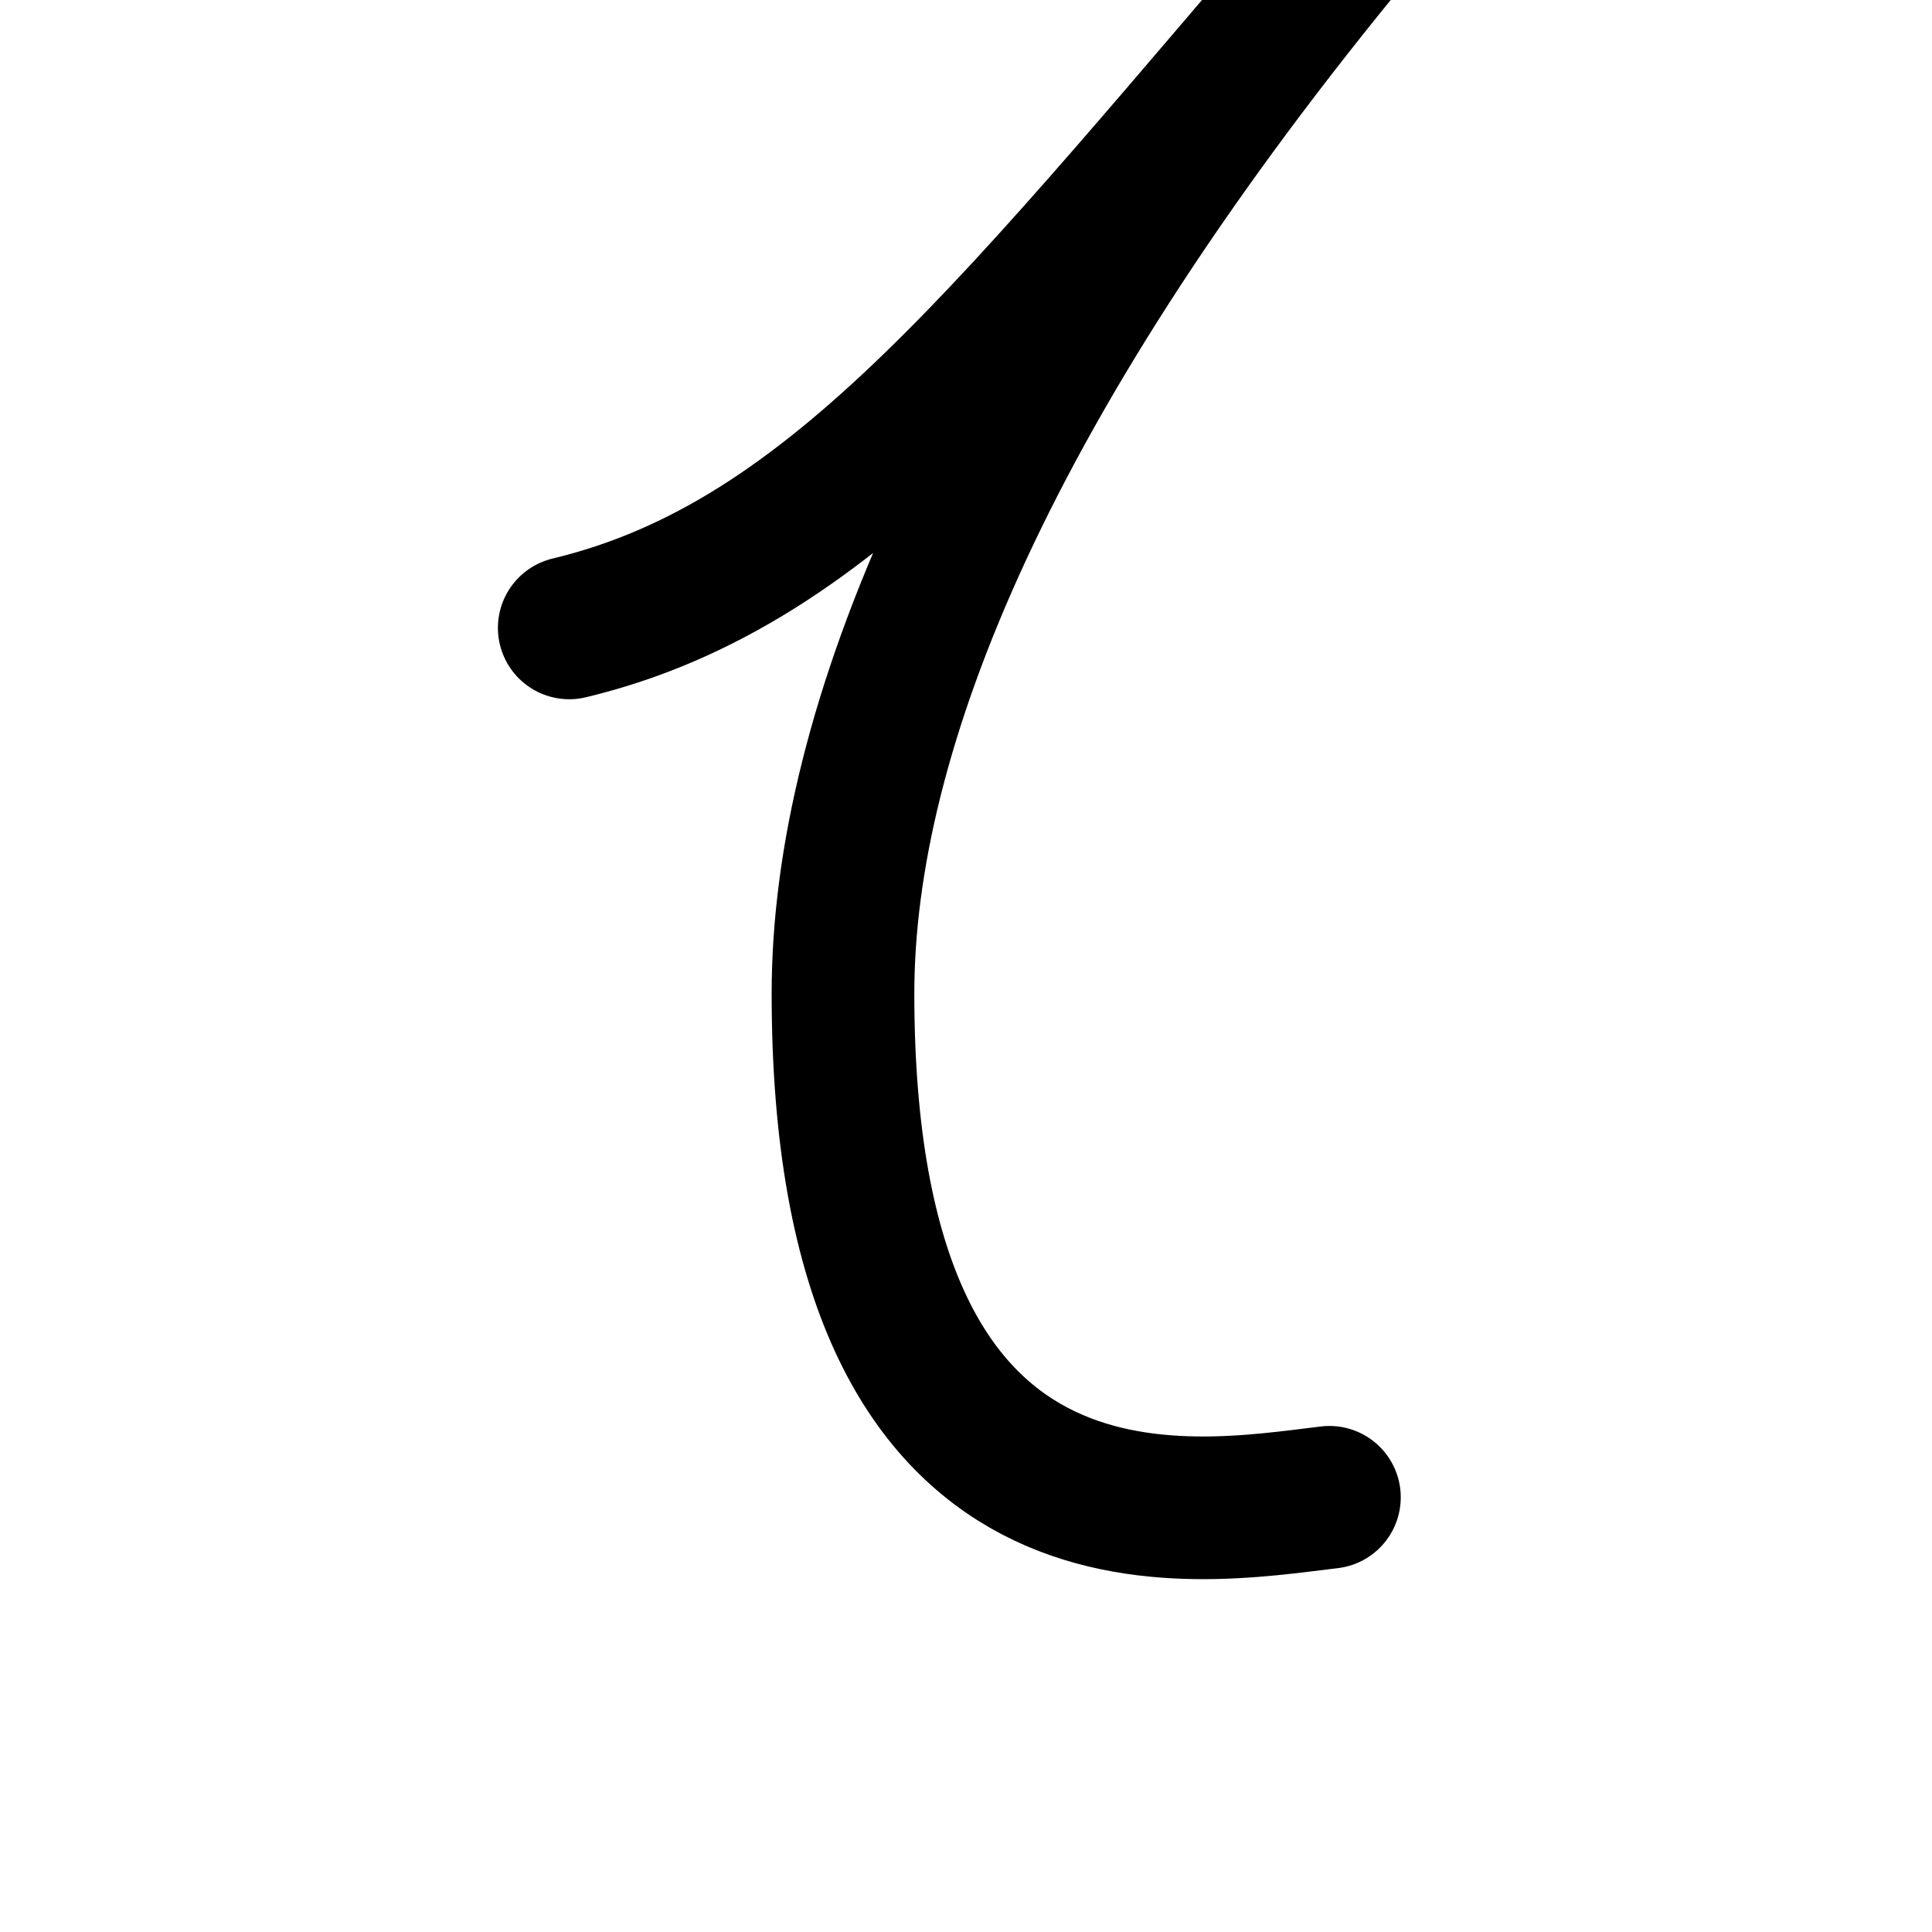
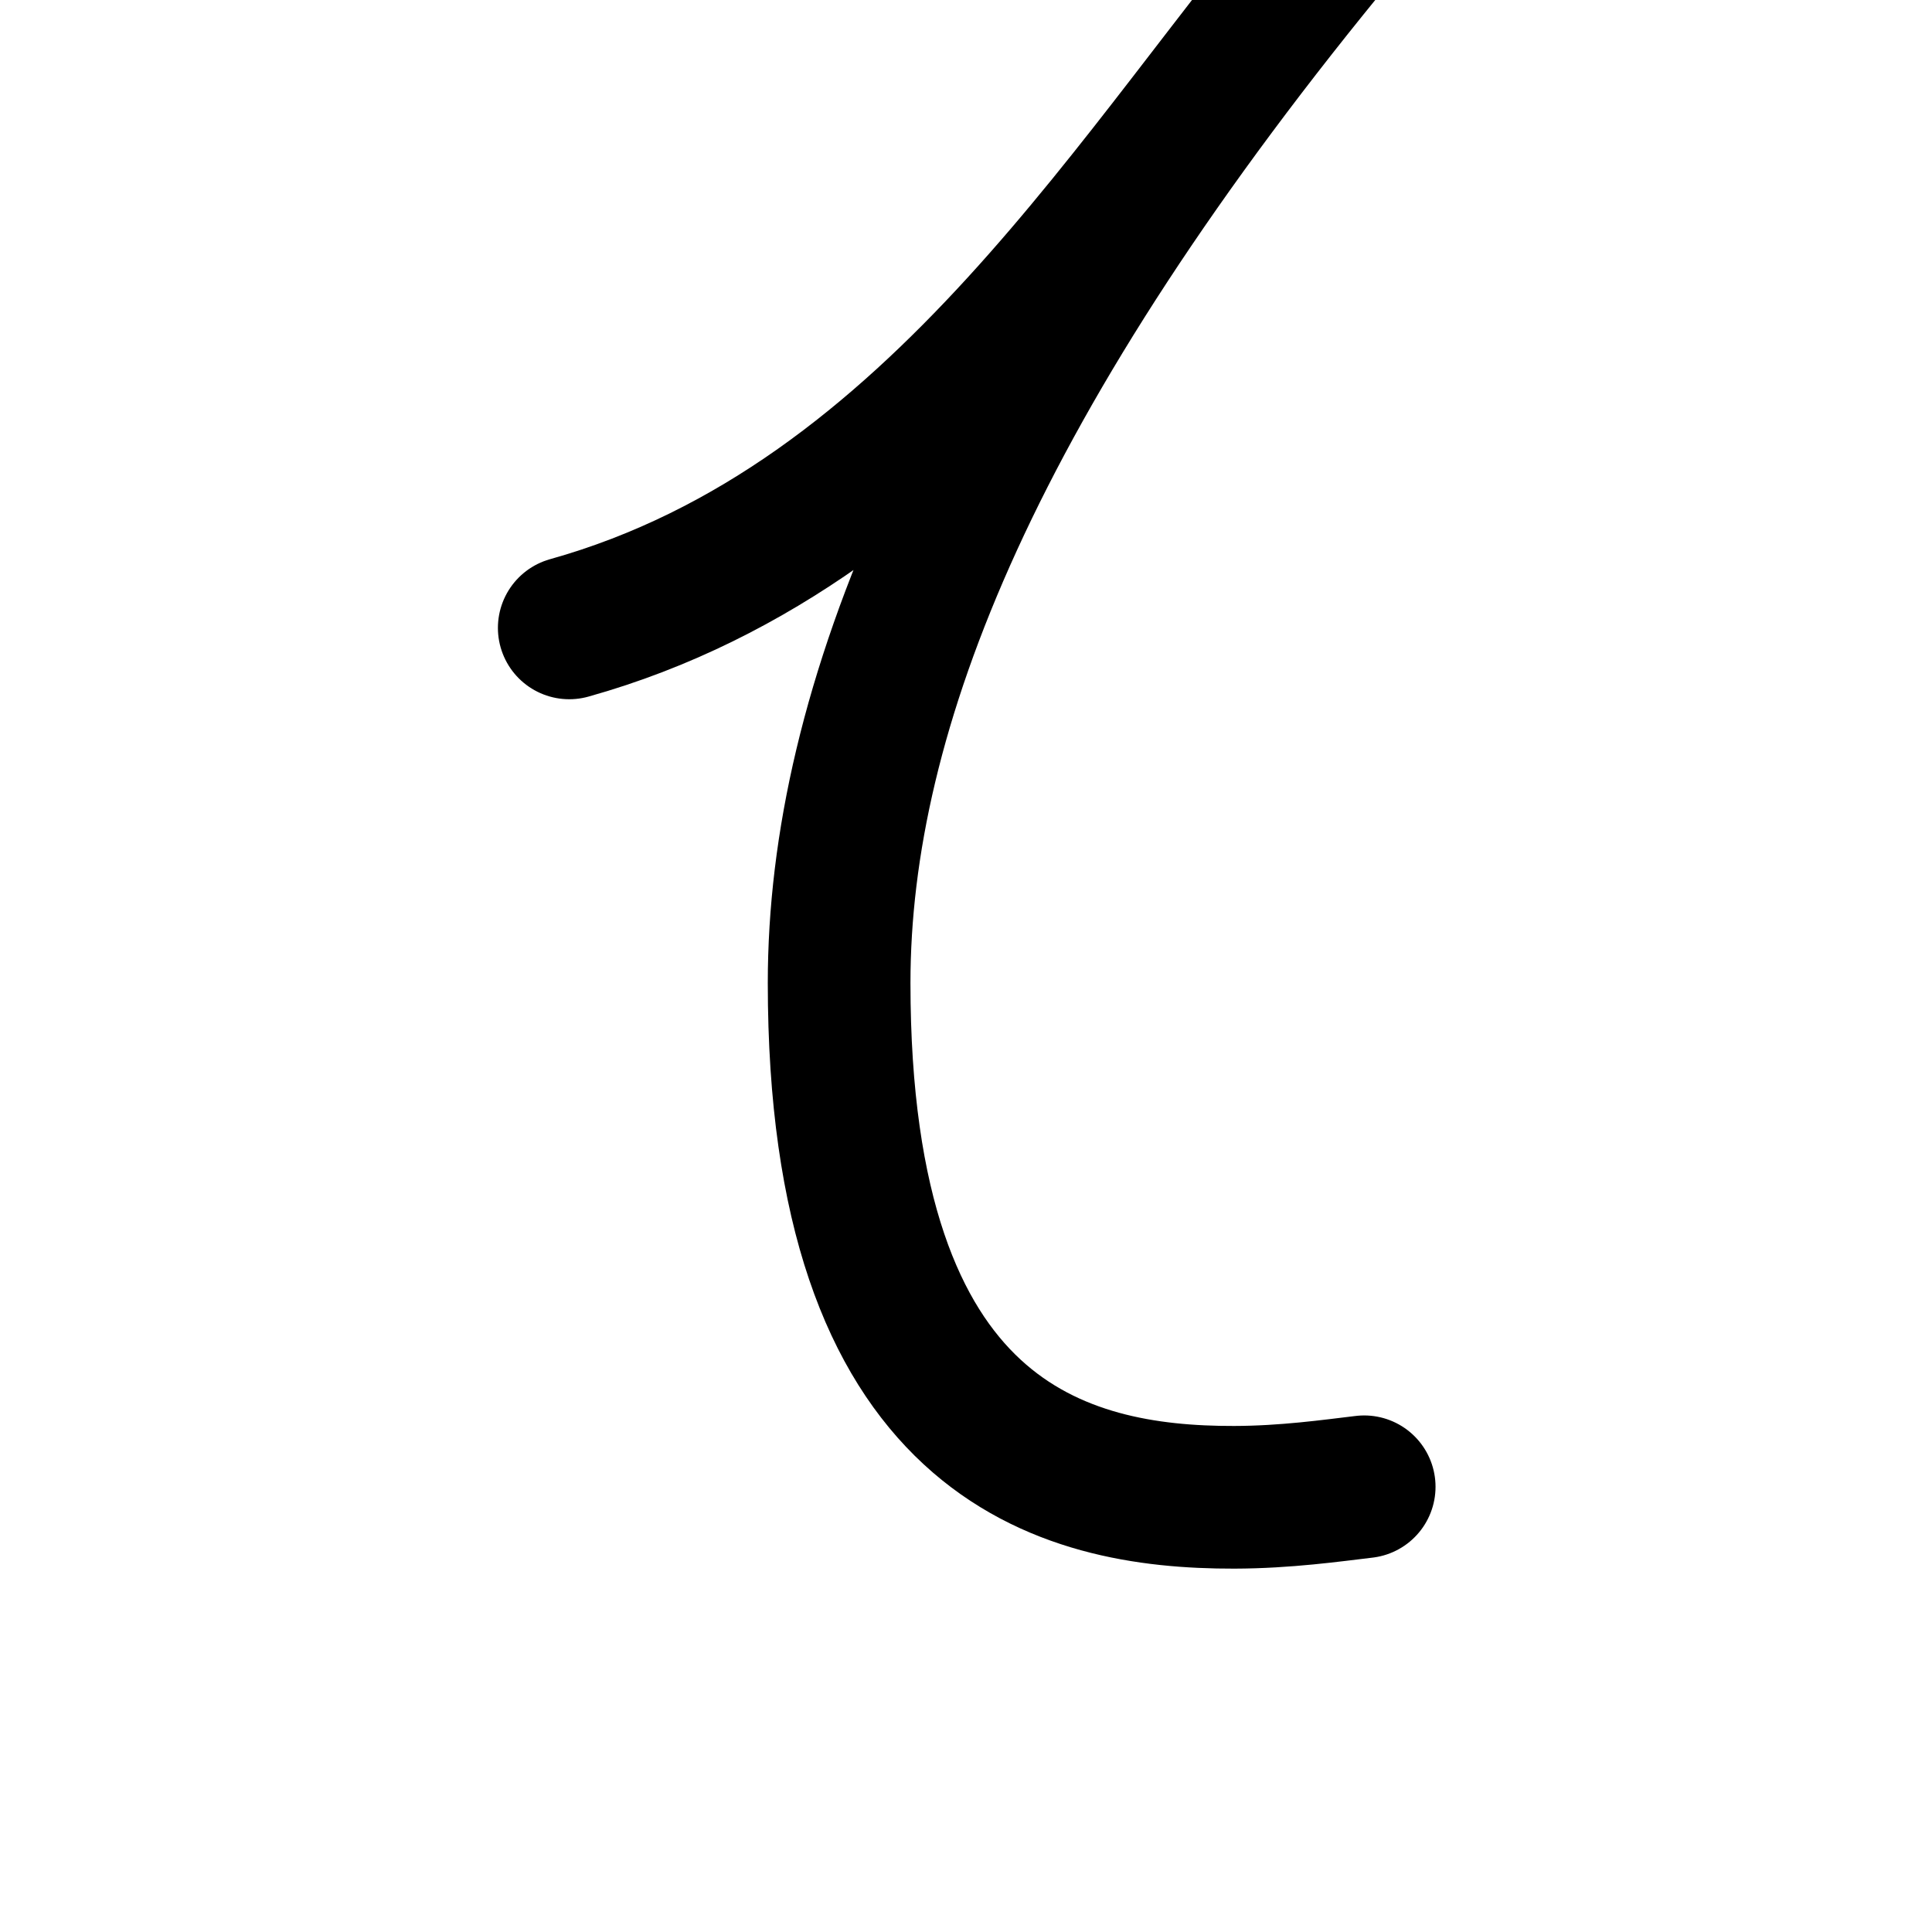
<svg xmlns="http://www.w3.org/2000/svg" version="1.1" viewBox="-10 0 1000 1000" id="svg2" width="1000" height="1000">
  <defs id="defs10" />
+   <path style="opacity:1;fill:none;fill-rule:evenodd;stroke:#000000;stroke-width:73.846;stroke-linecap:round;stroke-linejoin:round;stroke-miterlimit:4;stroke-dasharray:none;stroke-opacity:1" d="m 696.104,769.556 c -16.758,1.989 -40.604,5.384 -67.266,5.444 -89.138,0.203 -204.508,-29.297 -204.508,-266.213 0,-141.376 69.317,-315.183 260.344,-546.094 C 580.716,83.063 477.343,271.058 284.641,325" id="path4732-7" />
  <g id="g4720" transform="matrix(1.0663,0,0,-1.0663,68.33568,1499.684)" style="opacity:0.451" />
  <g transform="matrix(1,0,0,-1,0,1418)" id="g4" />
  <g id="g4720-4" transform="matrix(1.0663,0,0,-1.0663,136.9952,1604.197)" style="opacity:0.451" />
  <g transform="matrix(1,0,0,-1,68.65956,1522.513)" id="g4-5" />
-   <path style="fill:none;fill-rule:evenodd;stroke:#000000;stroke-width:73.846;stroke-linecap:round;stroke-linejoin:round;stroke-miterlimit:4;stroke-dasharray:none;stroke-opacity:1" d="m 678.104,775 c -71.098,8.437 -251.774,42.187 -251.774,-260.768 0,-136.774 75.317,-320.627 266.344,-551.539 C 514.189,170.157 423.113,291.816 284.641,325.001" id="path4732-7" />
</svg>
